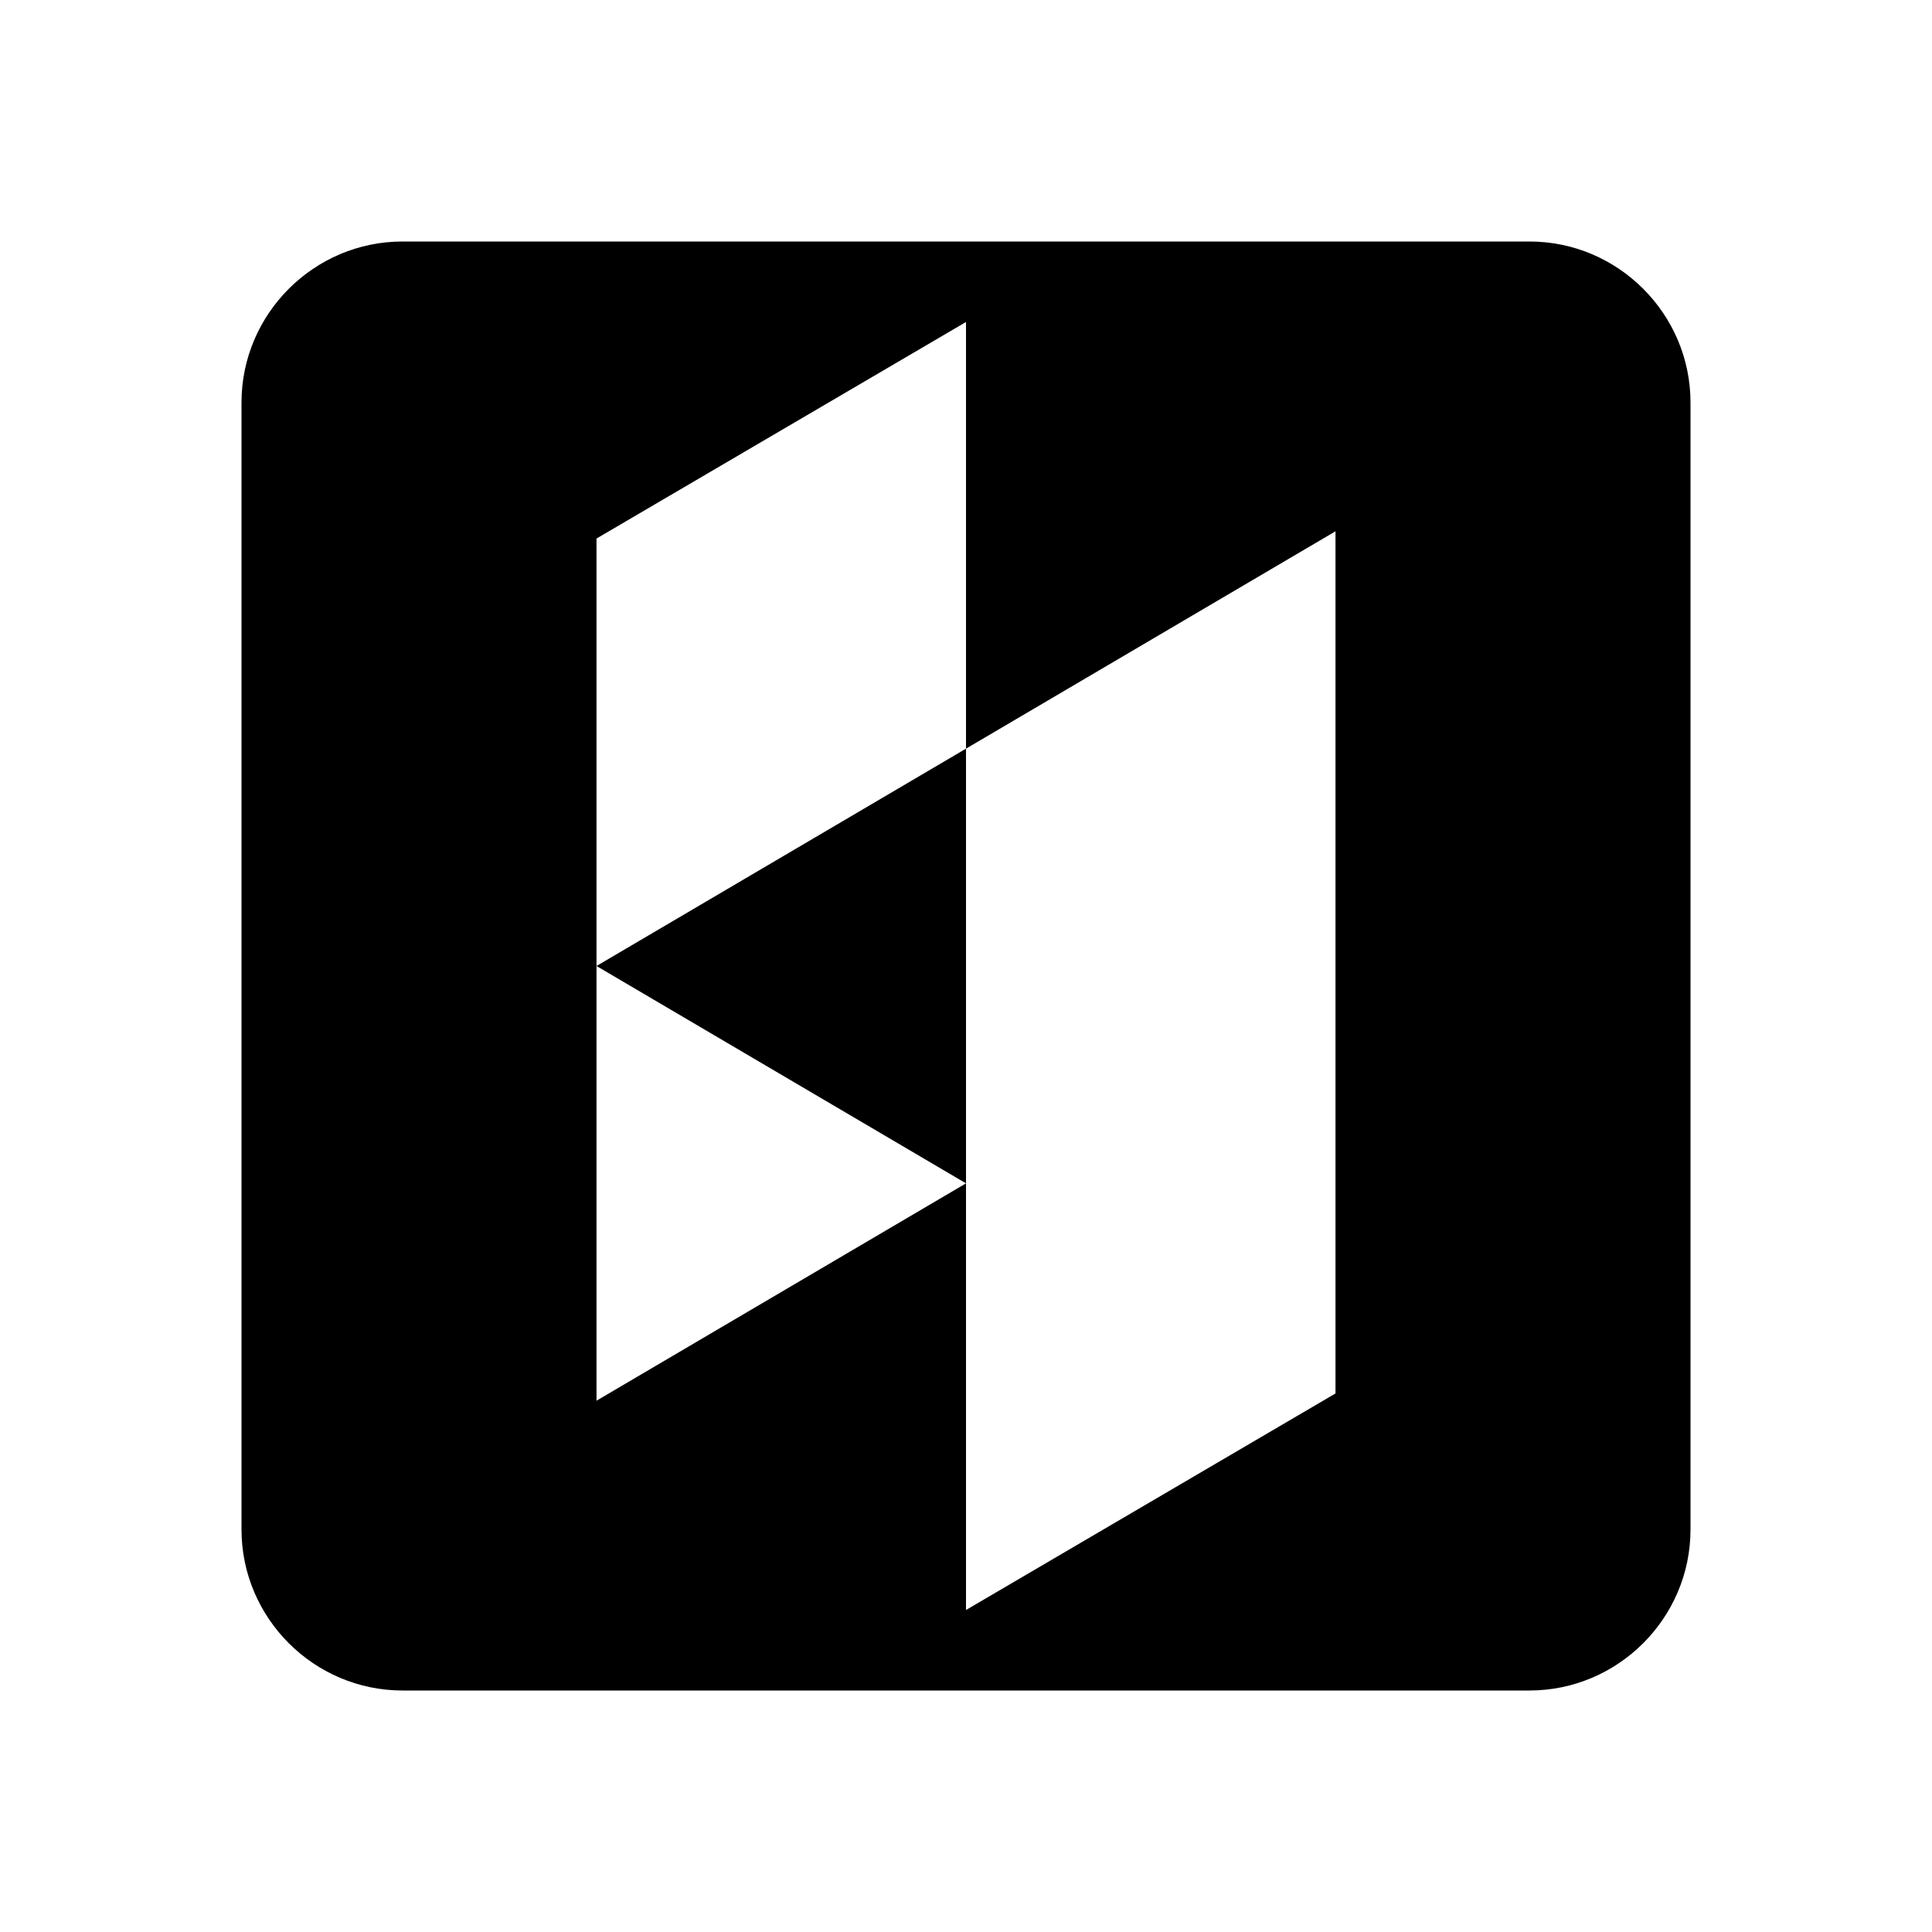
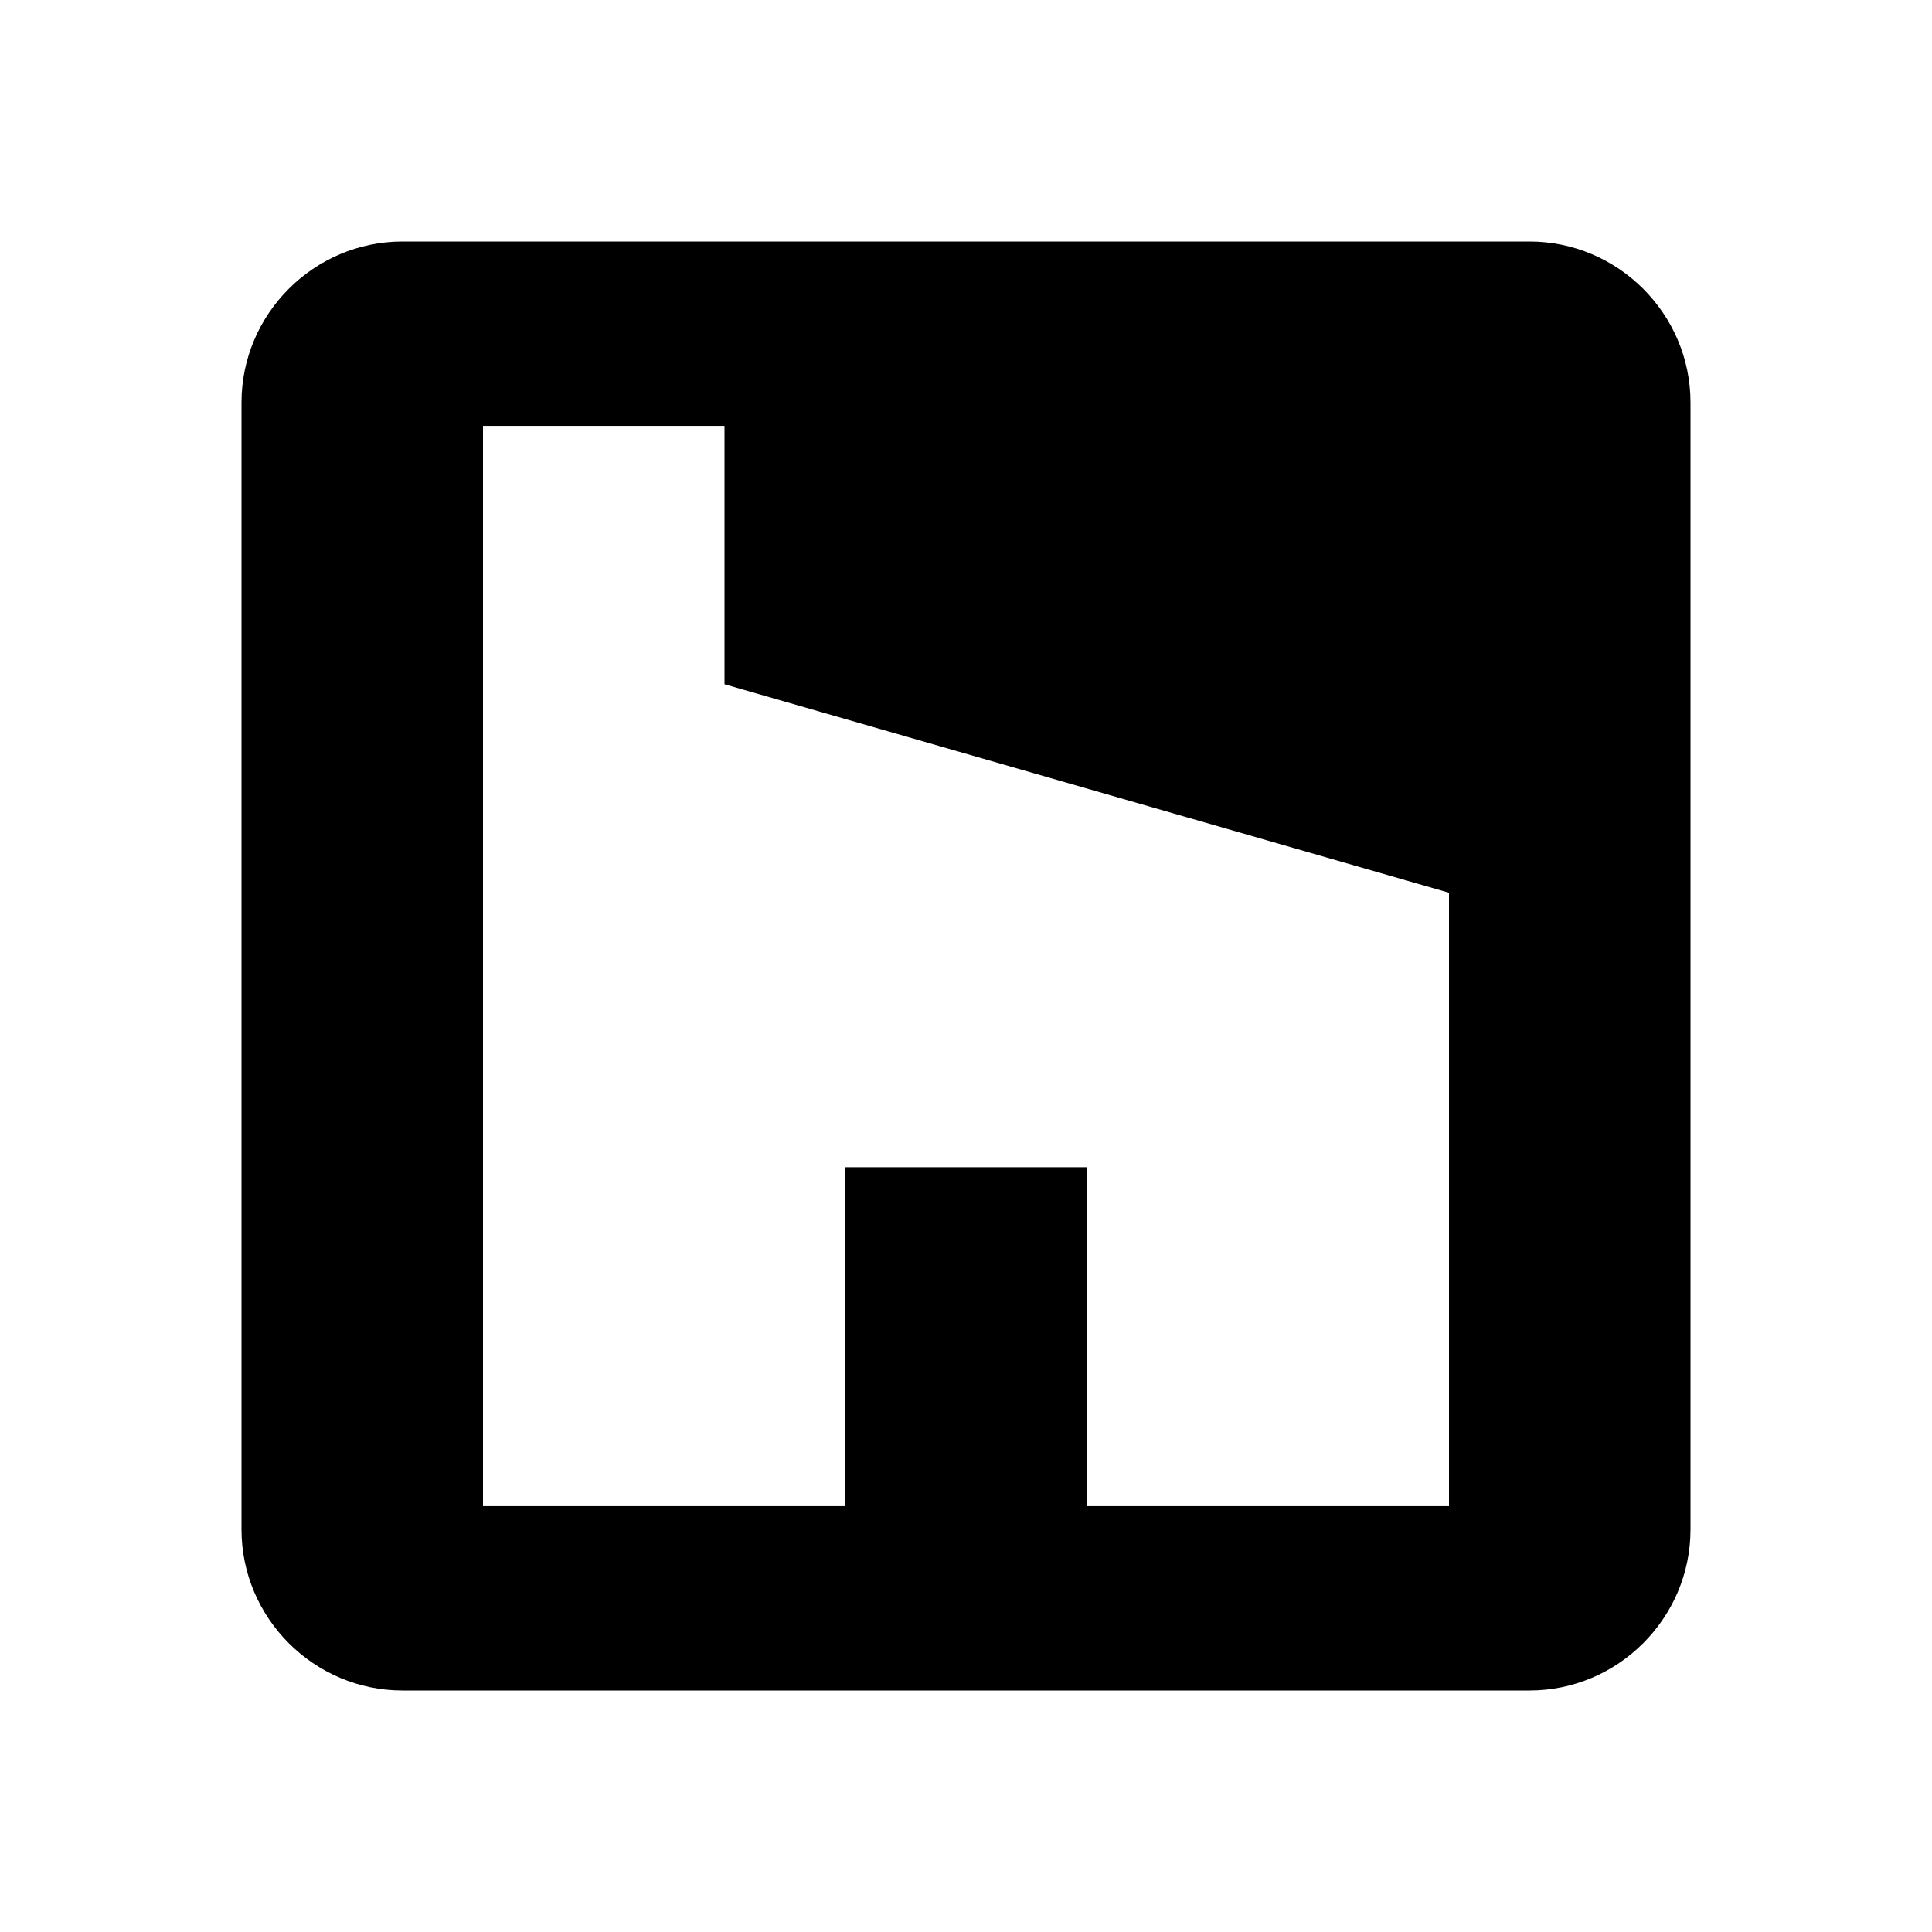
<svg xmlns="http://www.w3.org/2000/svg" version="1.1" width="24" height="24" viewBox="0 0 24 24">
-   <path d="M12,4L7.41,6.69V12L12,9.3V4M12,9.3V14.7L12,20L16.59,17.31V12L16.59,6.6L12,9.3M12,14.7L7.41,12V17.4L12,14.7M5,3H19C20.1,3 21,3.9 21,5V19C21,20.1 20.1,21 19,21H5C3.9,21 3,20.1 3,19V5C3,3.9 3.9,3 5,3Z" />
+   <path d="M5,3H19C20.1,3 21,3.9 21,5V19C21,20.1 20.1,21 19,21H5C3.9,21 3,20.1 3,19V5C3,3.9 3.9,3 5,3M13.5,18.71H18V11.09L9,8.5V5.29H6V18.71H10.5V14.5H13.5V18.71Z" />
</svg>
